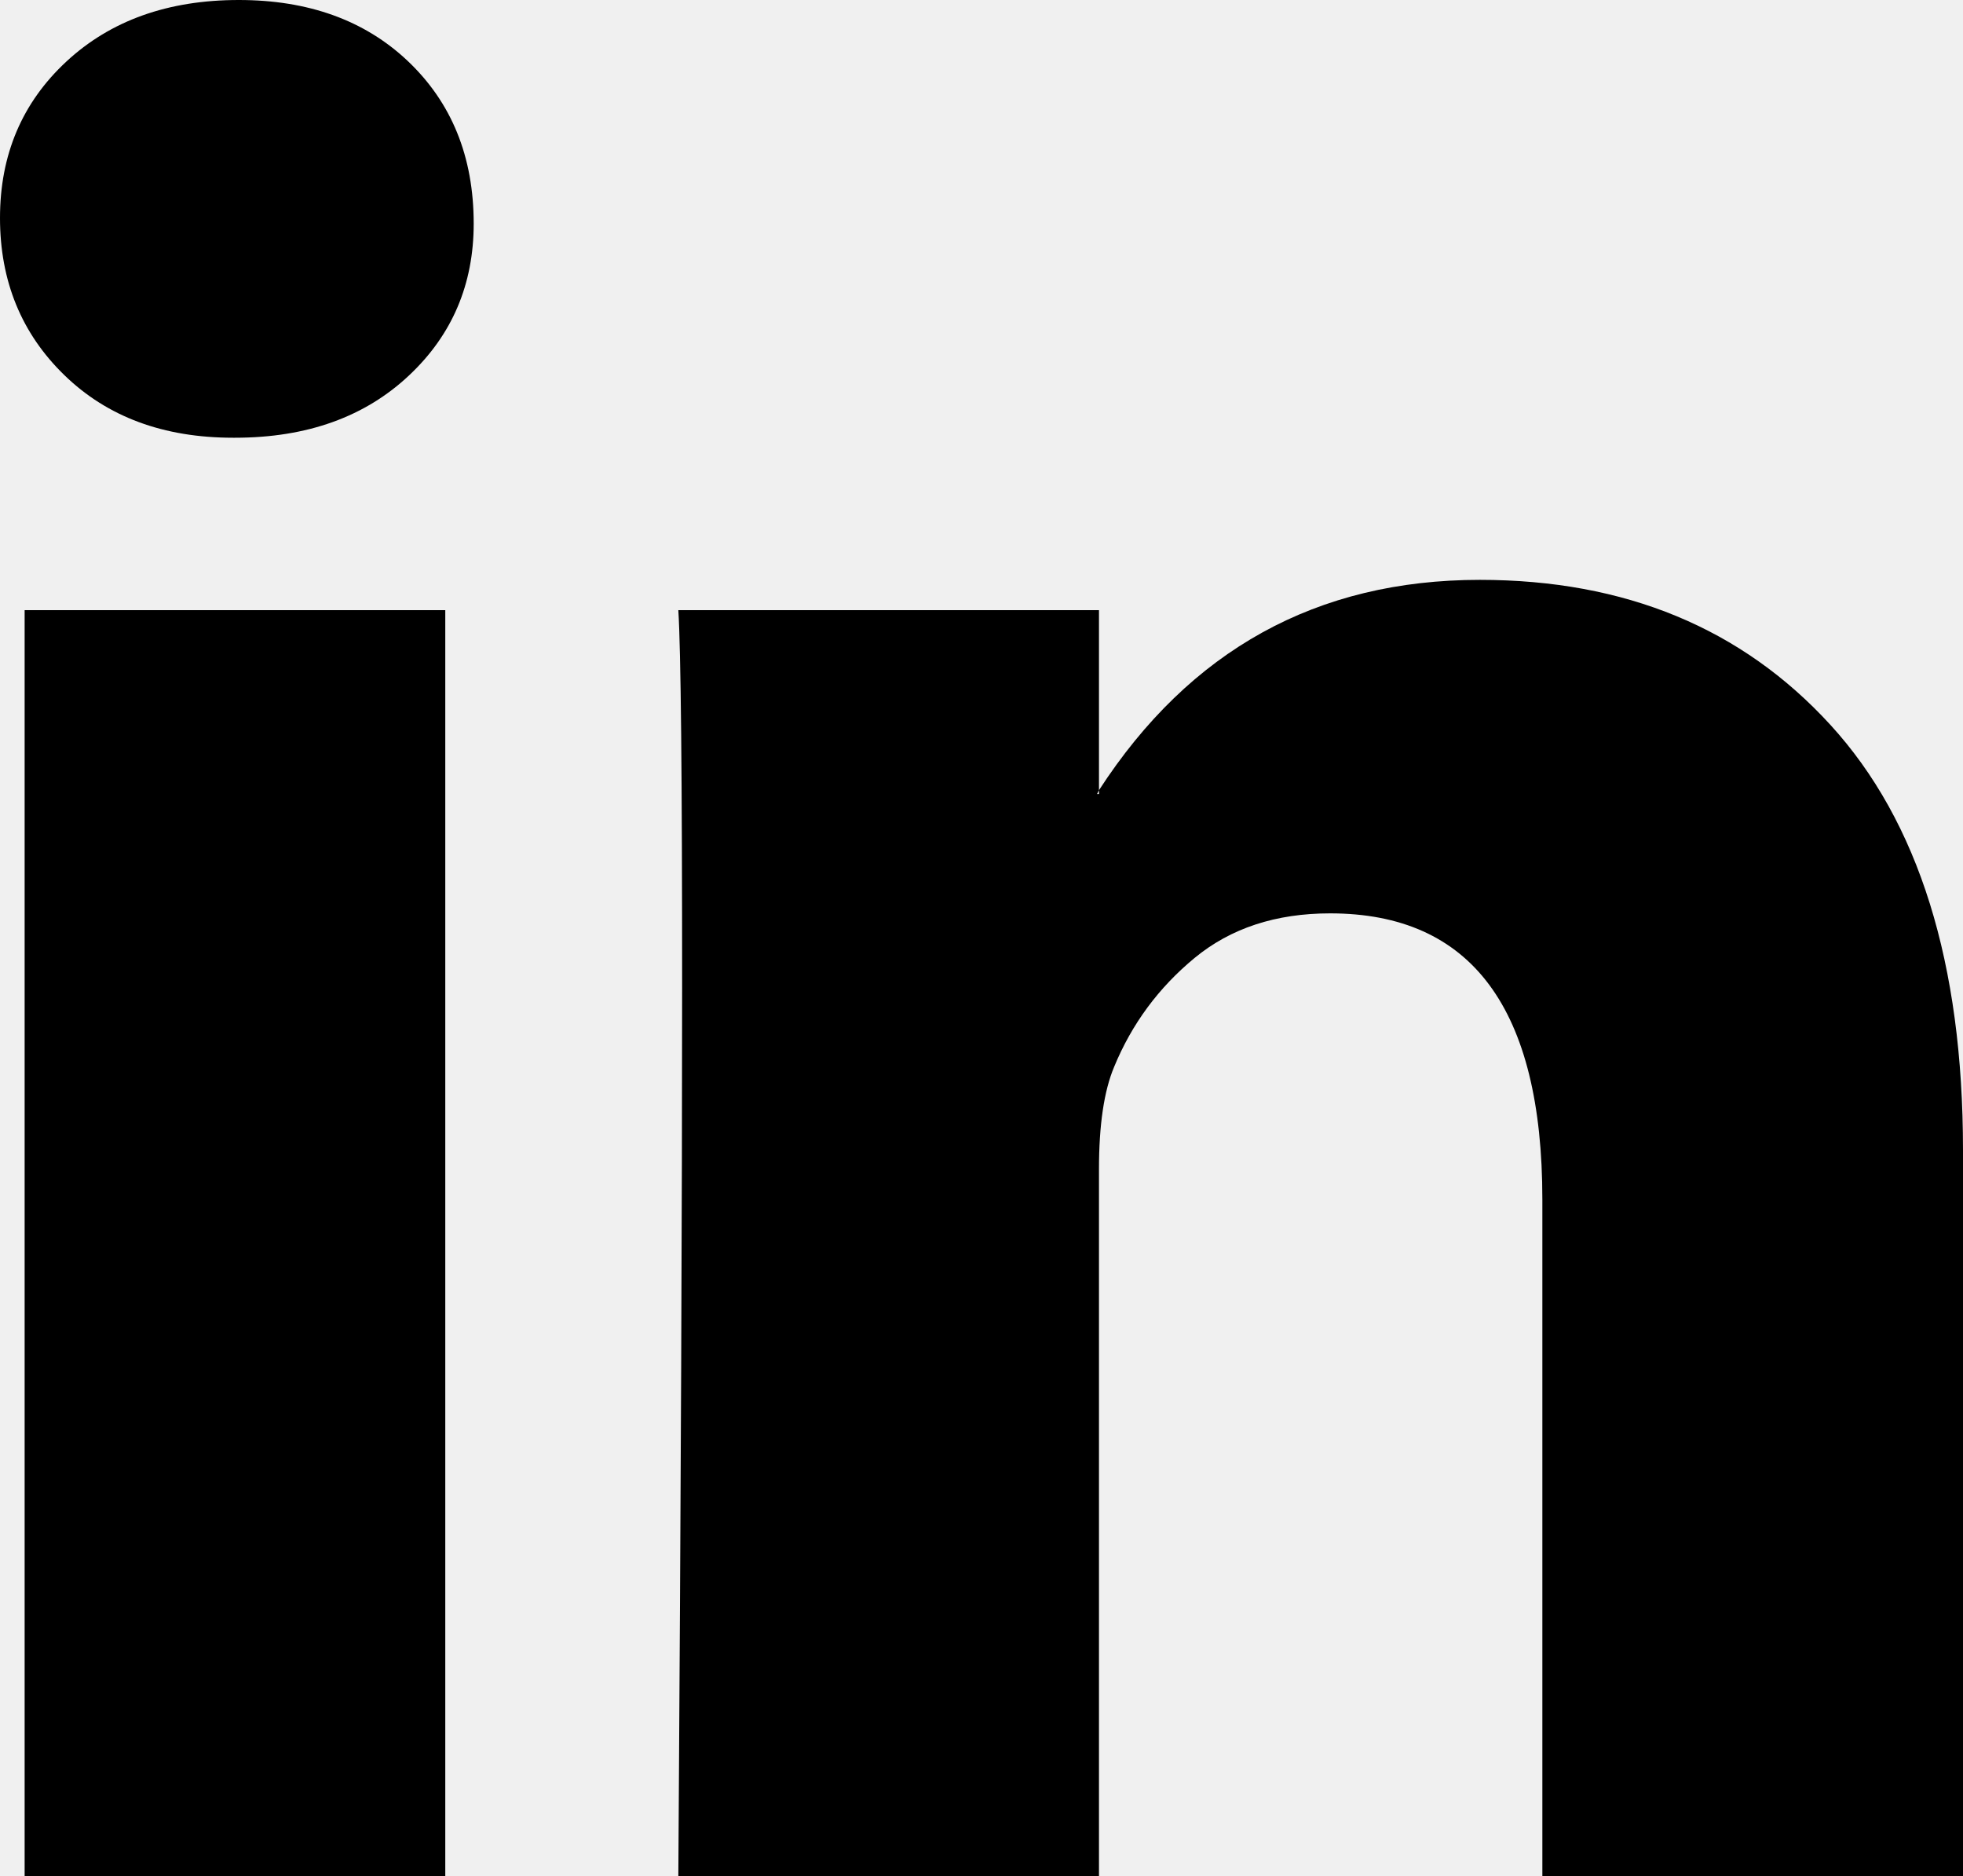
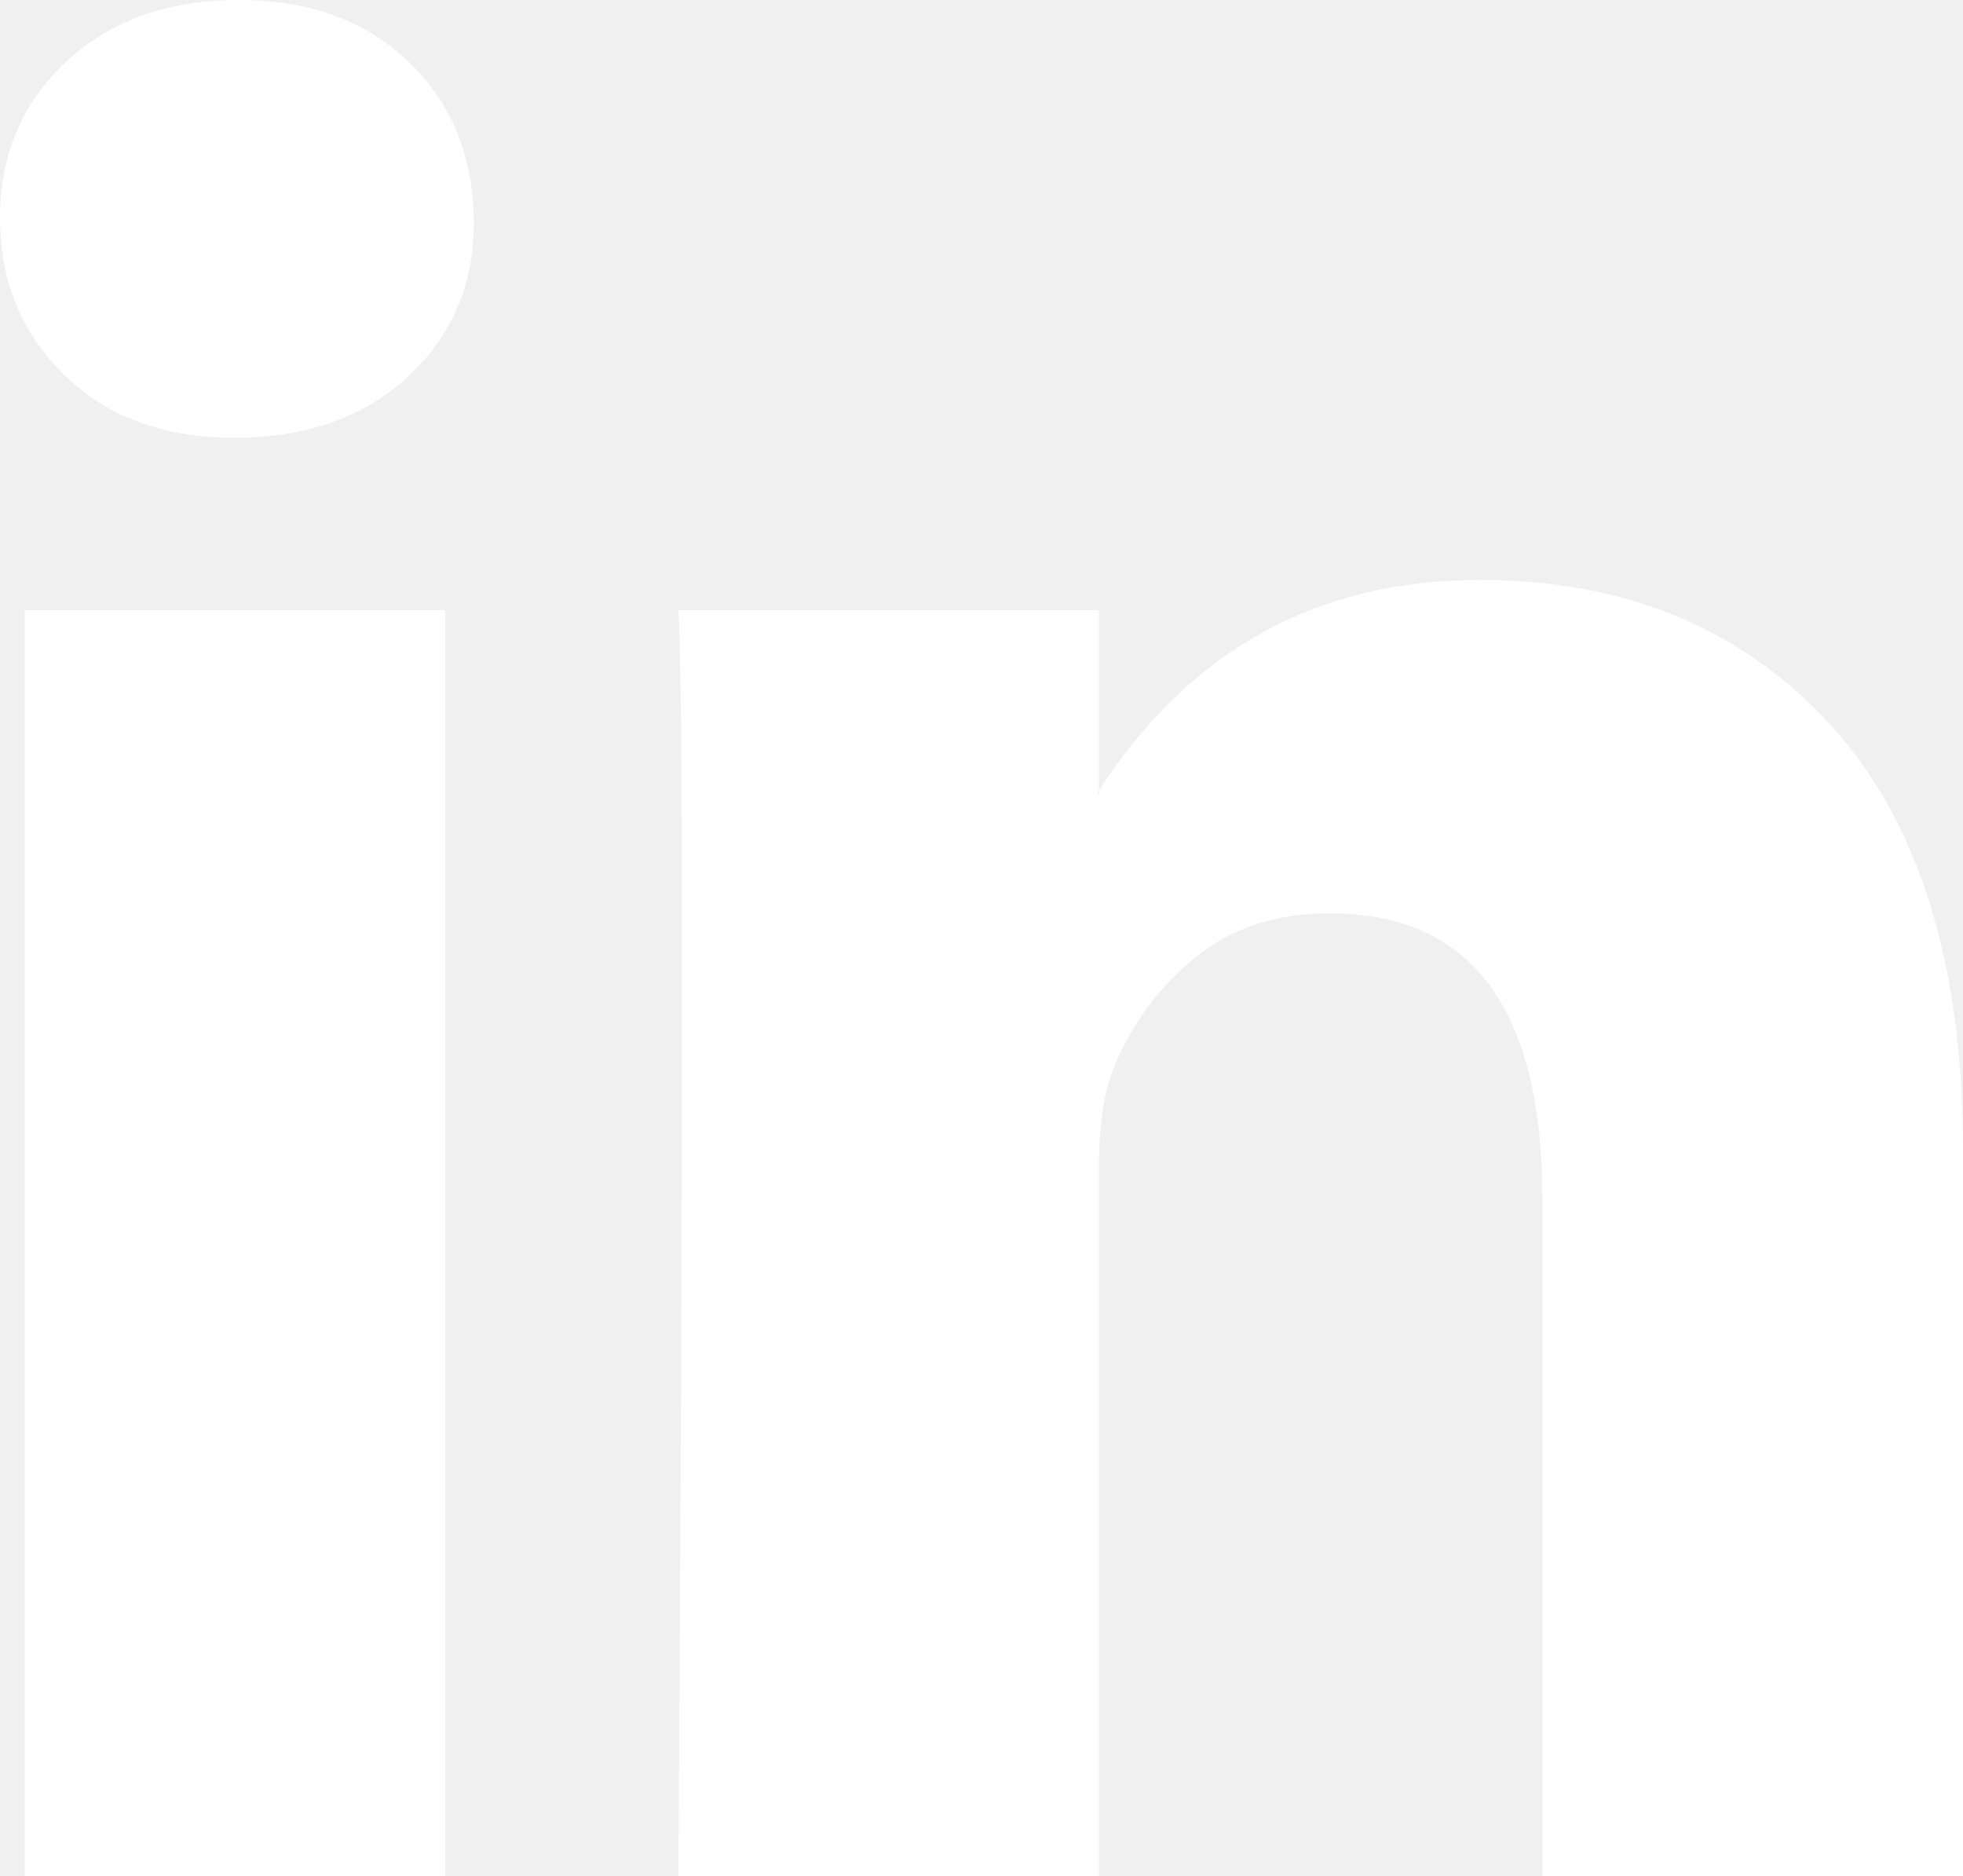
- <svg xmlns="http://www.w3.org/2000/svg" width="2500" height="2389" viewBox="0 5 1036 990">
-   <path d="M0 120c0-33.334 11.667-60.834 35-82.5C58.333 15.833 88.667 5 126 5c36.667 0 66.333 10.666 89 32 23.333 22 35 50.666 35 86 0 32-11.333 58.666-34 80-23.333 22-54 33-92 33h-1c-36.667 0-66.333-11-89-33S0 153.333 0 120zm13 875V327h222v668H13zm345 0h222V622c0-23.334 2.667-41.334 8-54 9.333-22.667 23.5-41.834 42.5-57.5 19-15.667 42.833-23.5 71.5-23.5 74.667 0 112 50.333 112 151v357h222V612c0-98.667-23.333-173.5-70-224.5S857.667 311 781 311c-86 0-153 37-201 111v2h-1l1-2v-95H358c1.333 21.333 2 87.666 2 199 0 111.333-.667 267.666-2 469z" />
+ <svg xmlns="http://www.w3.org/2000/svg" version="1.1" id="Layer_1" x="0px" y="0px" viewBox="0 0 2500 2389" style="enable-background:new 0 0 2500 2389;" xml:space="preserve">
+   <style type="text/css">
+ 	.st0{fill:#FFFFFF;}
+ </style>
+   <path class="st0" d="M0,277.5c0-80.4,28.2-146.8,84.5-199.1C140.8,26.1,214,0,304.1,0c88.5,0,160.1,25.7,214.8,77.2  c56.3,53.1,84.5,122.3,84.5,207.5c0,77.2-27.3,141.6-82,193.1c-56.3,53.1-130.3,79.6-222,79.6h-2.4c-88.5,0-160.1-26.5-214.8-79.6  S0,357.9,0,277.5z M31.4,2389V777h535.7v1612H31.4z M863.9,2389h535.7v-900.1c0-56.3,6.4-99.7,19.3-130.3  c22.5-54.7,56.7-101,102.6-138.8c45.8-37.8,103.4-56.7,172.5-56.7c180.2,0,270.3,121.5,270.3,364.4V2389H2500v-924.2  c0-238.1-56.3-418.7-168.9-541.7c-112.6-123.1-261.4-184.6-446.4-184.6c-207.5,0-369.2,89.3-485,267.9v4.8h-2.4l2.4-4.8V777H863.9  c3.2,51.5,4.8,211.5,4.8,480.2C868.7,1525.9,867.1,1903.2,863.9,2389z" />
</svg>
